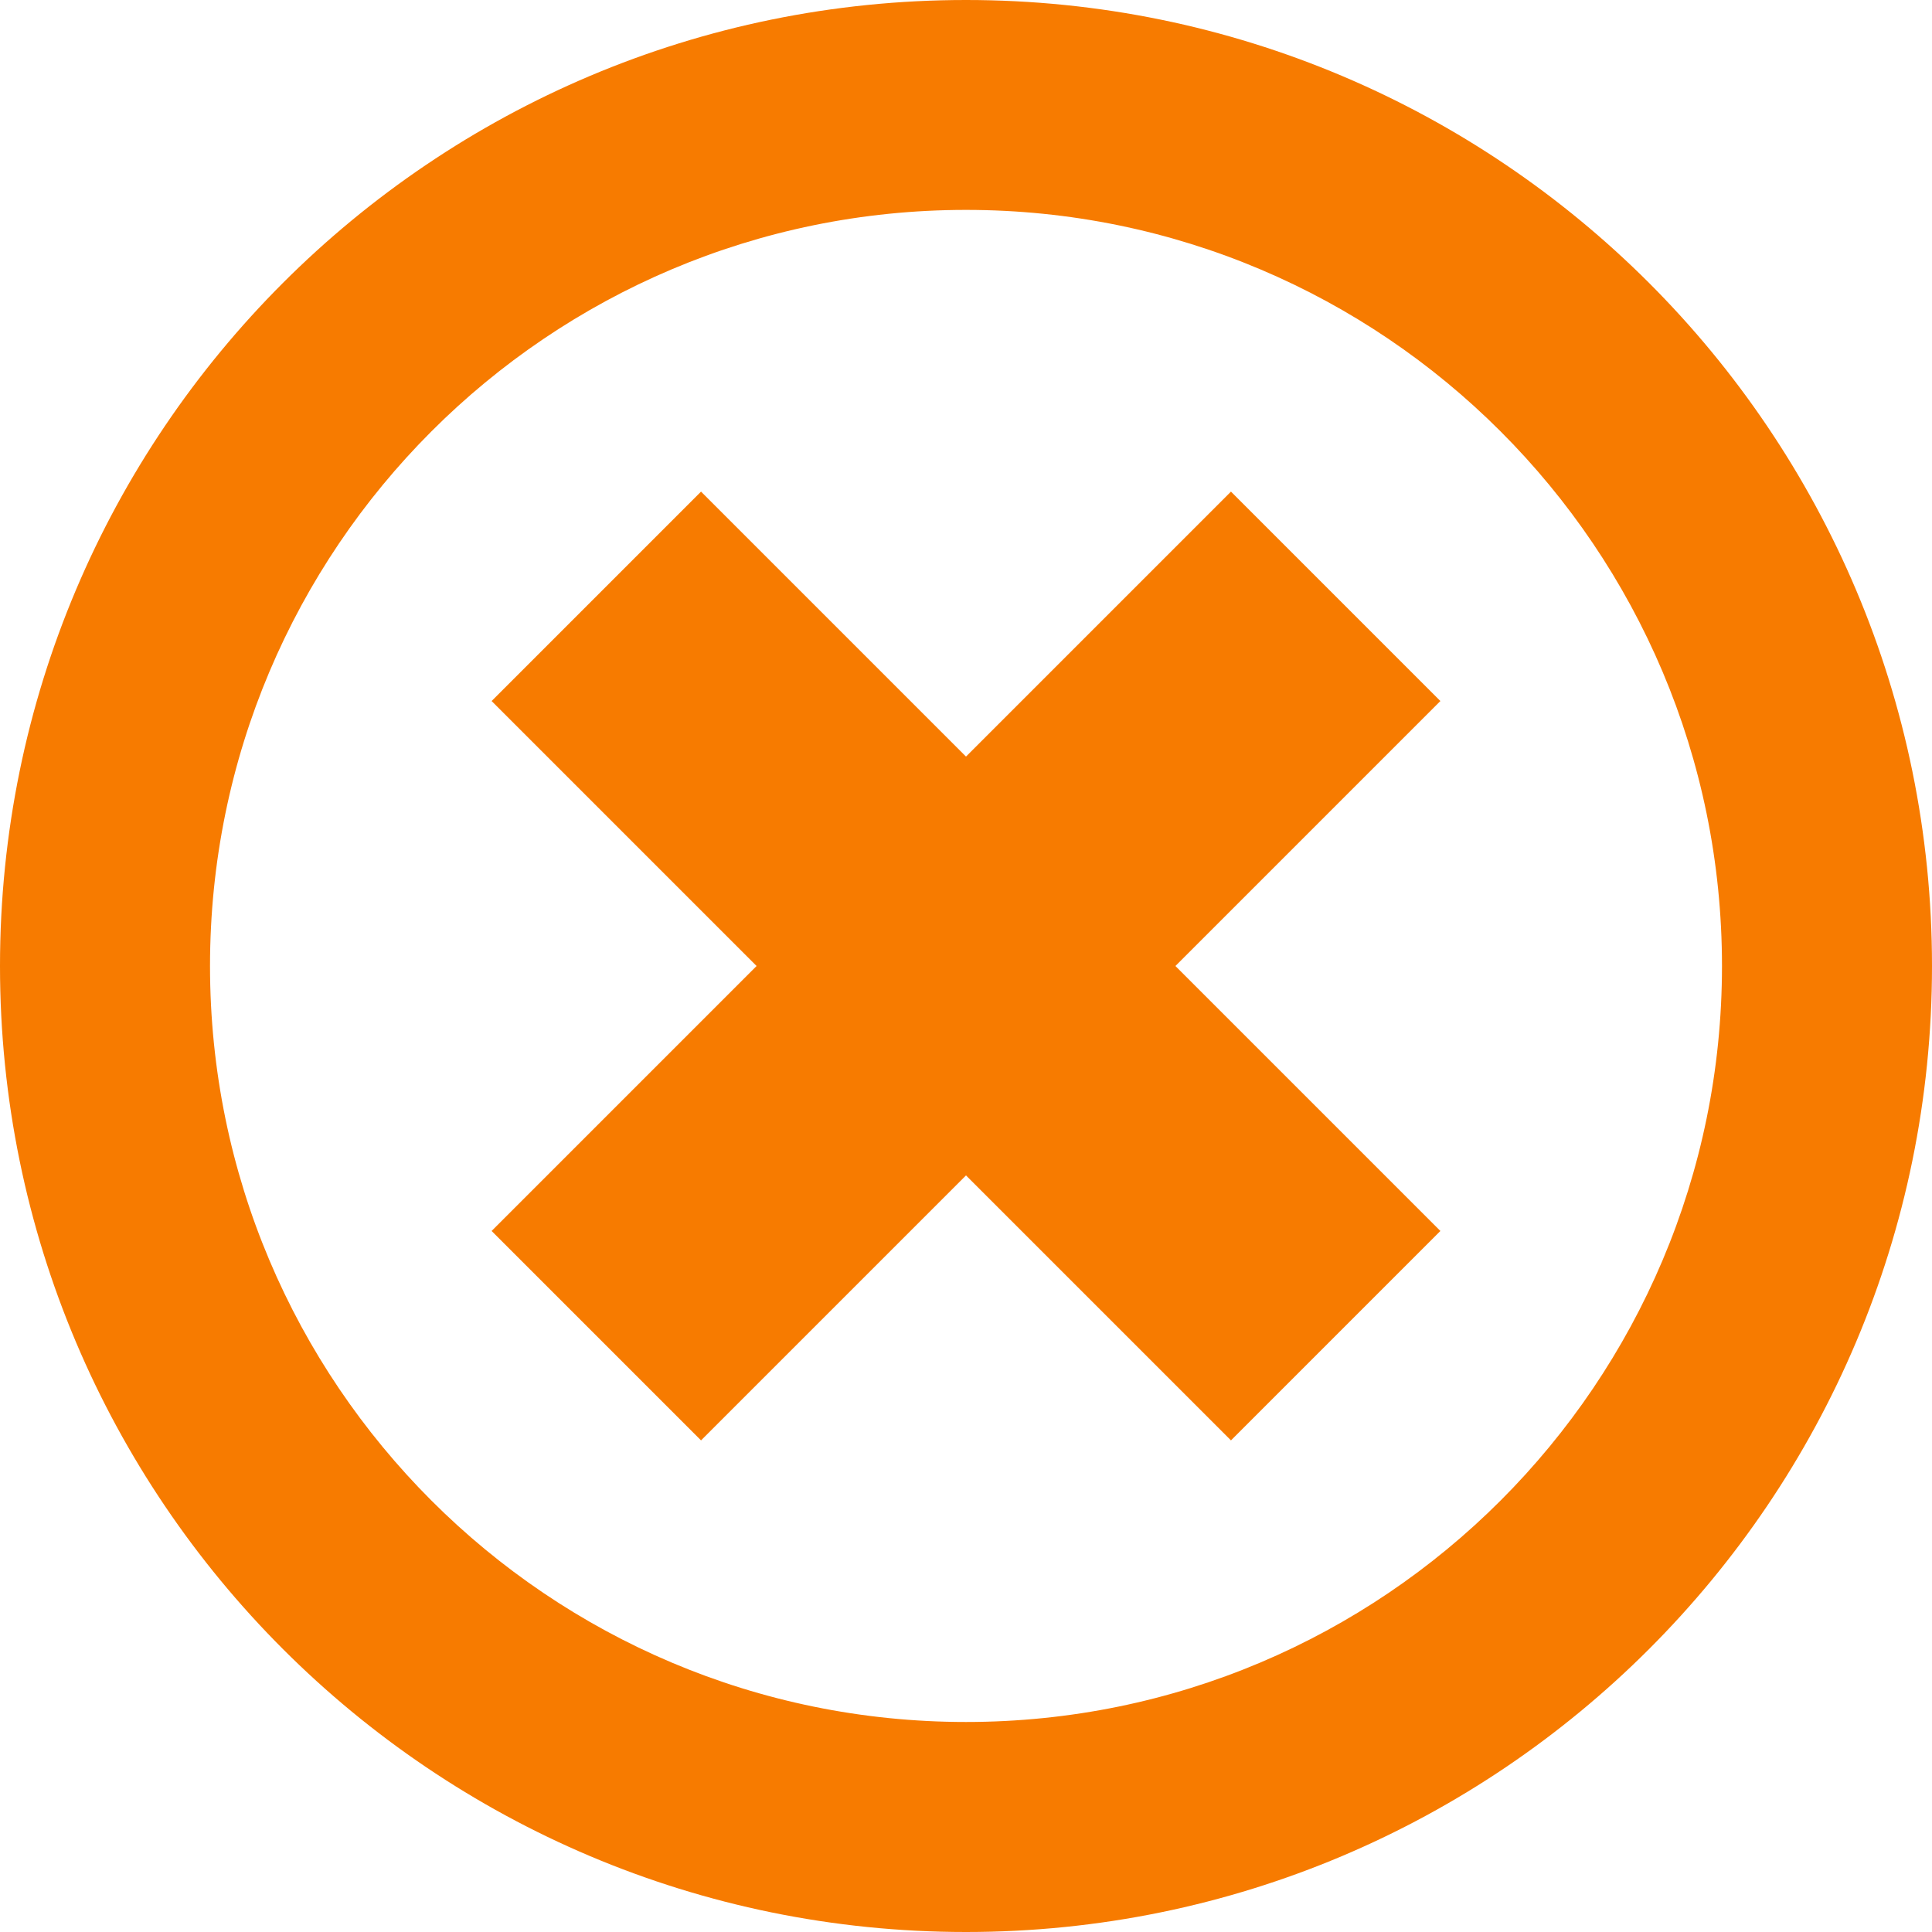
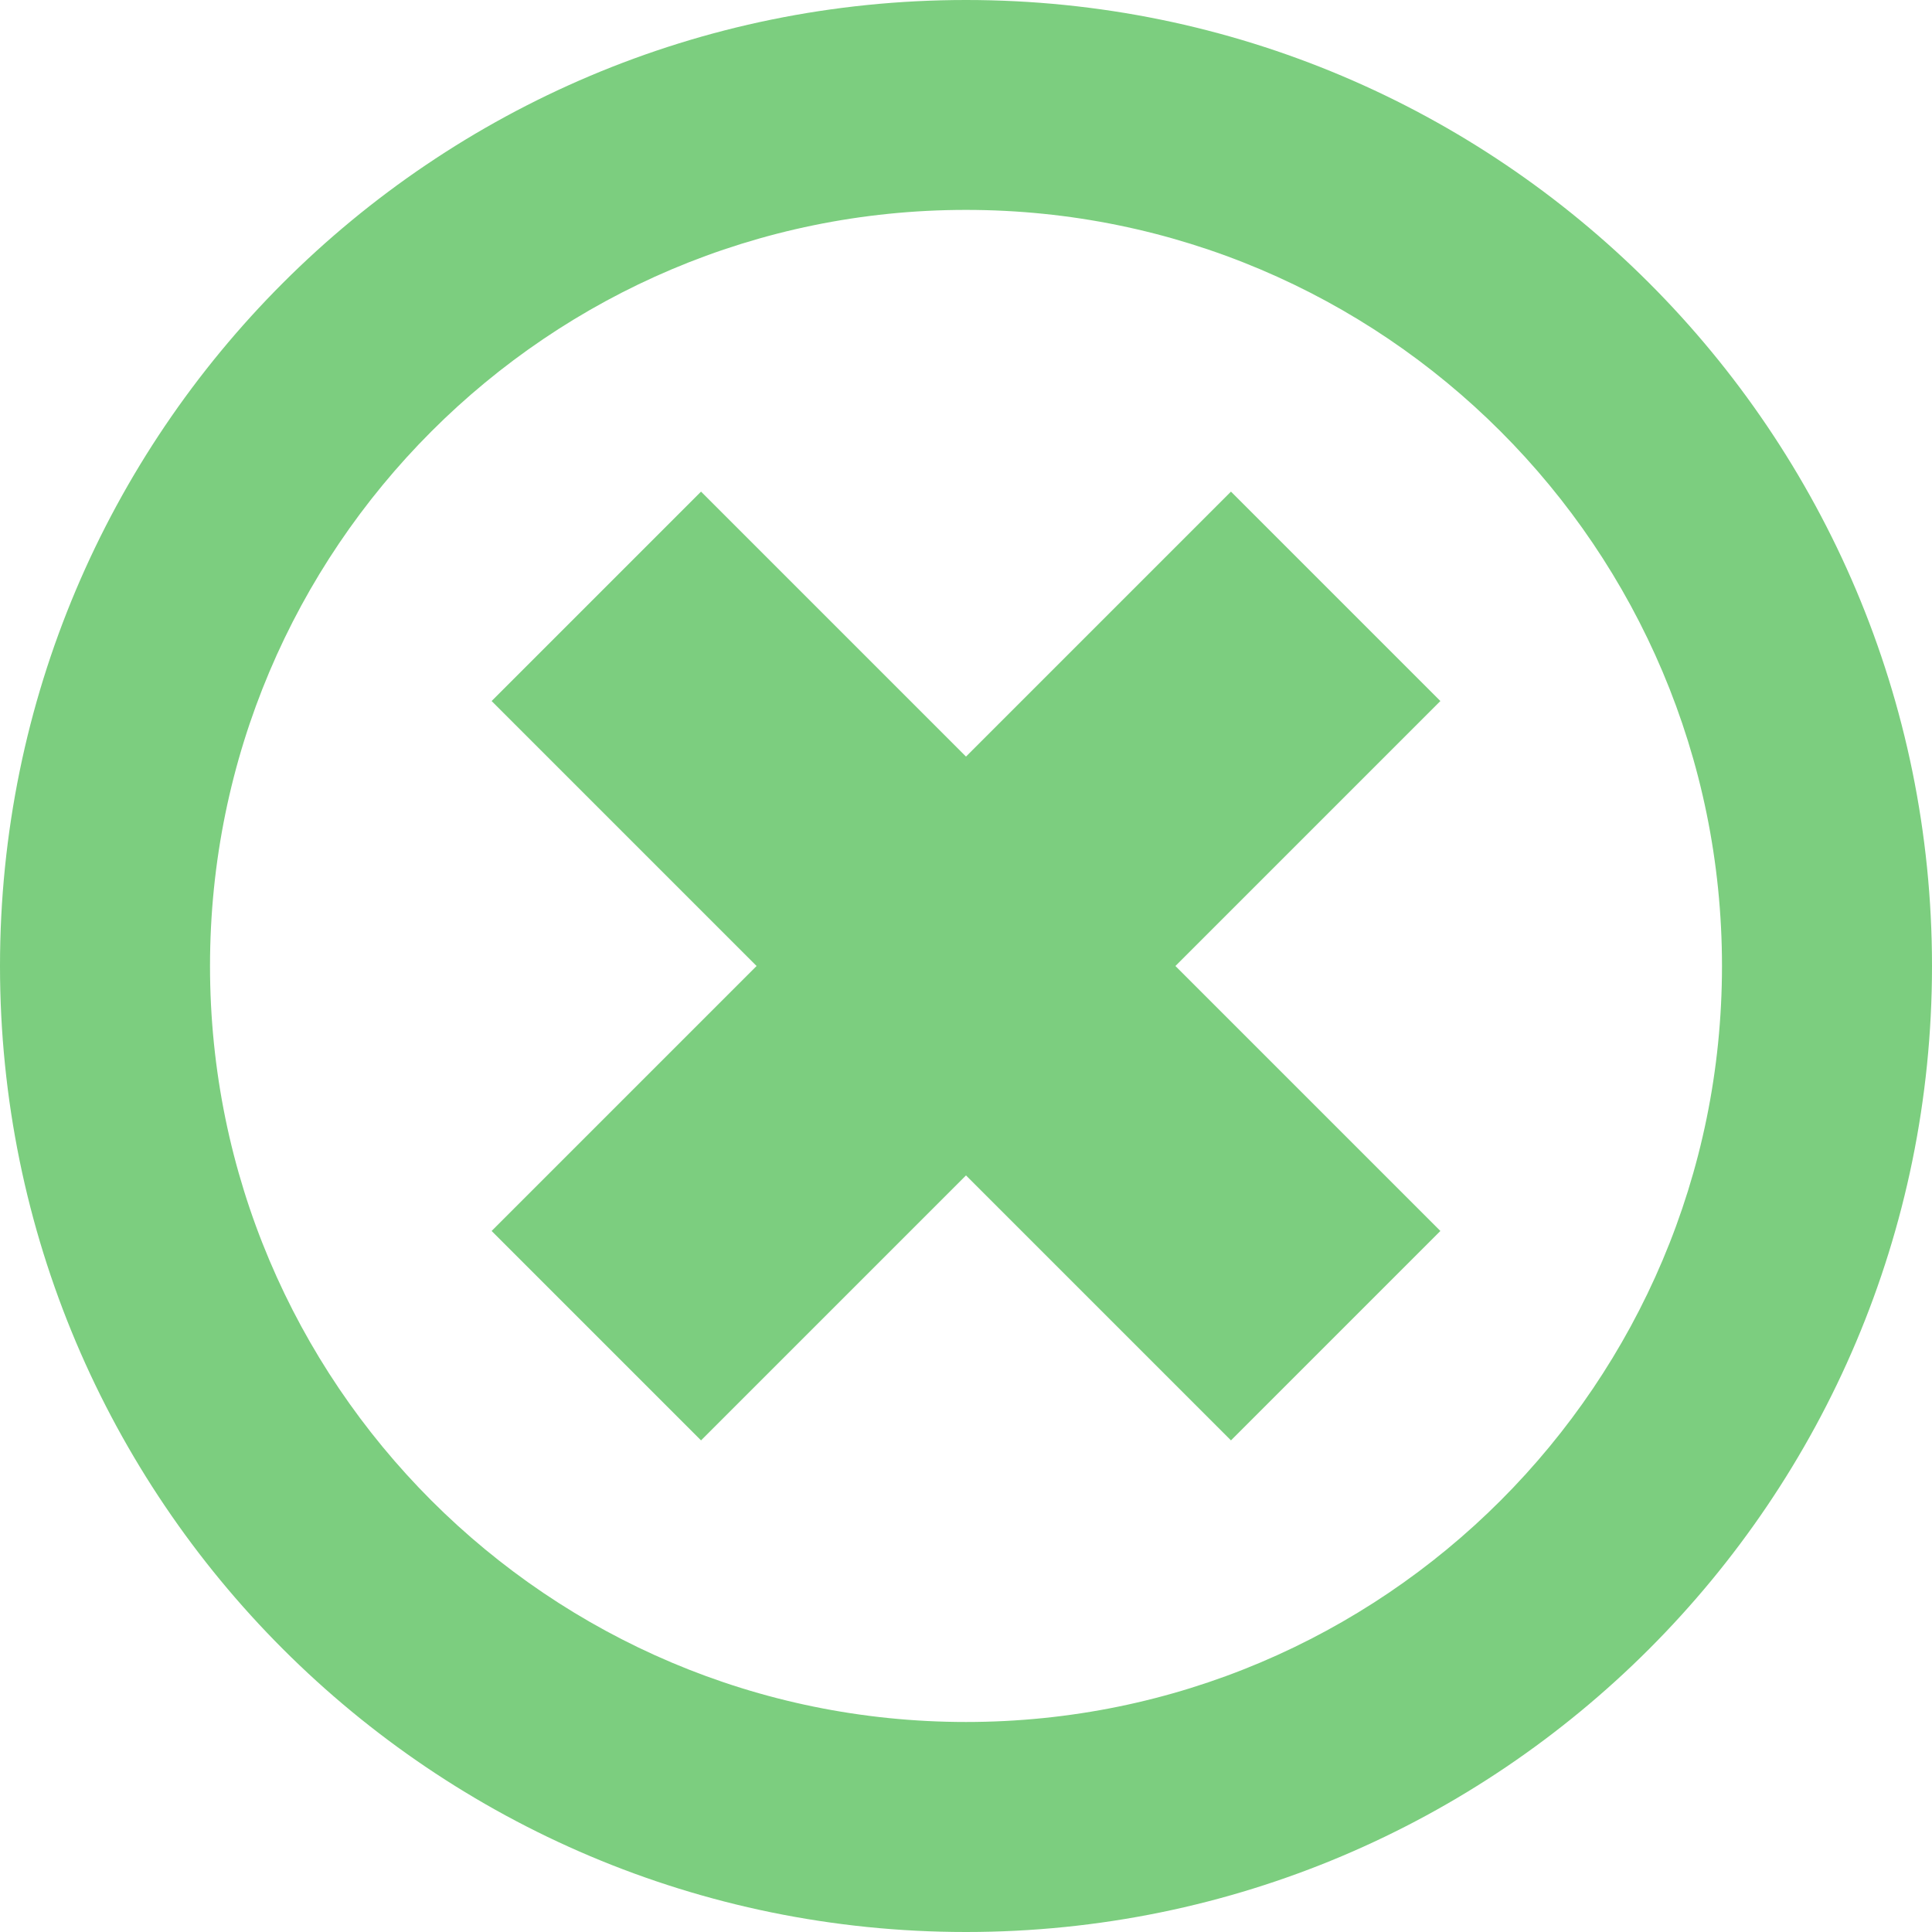
<svg xmlns="http://www.w3.org/2000/svg" width="1095" height="1095" viewBox="0 0 1095 1095" fill="none">
-   <path d="M547.5 0C245.125 0 0 245.125 0 547.5C0 849.874 245.125 1095 547.5 1095C849.874 1095 1095 849.875 1095 547.5C1095 245.125 849.874 0 547.5 0ZM547.5 118.964C784.174 118.964 975.97 310.885 975.97 547.5C975.97 784.116 784.174 975.97 547.5 975.97C310.825 975.97 119.03 784.116 119.03 547.5C119.031 310.885 310.825 118.964 547.5 118.964ZM397.325 278.629L278.629 397.325L428.804 547.5L278.629 697.675L397.325 816.371L547.5 666.196L697.675 816.371L816.371 697.675L666.196 547.5L816.371 397.325L697.675 278.629L547.5 428.804L397.325 278.629Z" fill="#F77B00" />
+   <path d="M547.5 0C245.125 0 0 245.125 0 547.5C0 849.874 245.125 1095 547.5 1095C849.874 1095 1095 849.875 1095 547.5C1095 245.125 849.874 0 547.5 0ZM547.5 118.964C784.174 118.964 975.97 310.885 975.97 547.5C975.97 784.116 784.174 975.97 547.5 975.97C310.825 975.97 119.03 784.116 119.03 547.5C119.031 310.885 310.825 118.964 547.5 118.964ZM397.325 278.629L278.629 397.325L428.804 547.5L278.629 697.675L397.325 816.371L547.5 666.196L697.675 816.371L816.371 697.675L666.196 547.5L816.371 397.325L697.675 278.629L547.5 428.804L397.325 278.629Z" fill="#7cce7f" />
</svg>
